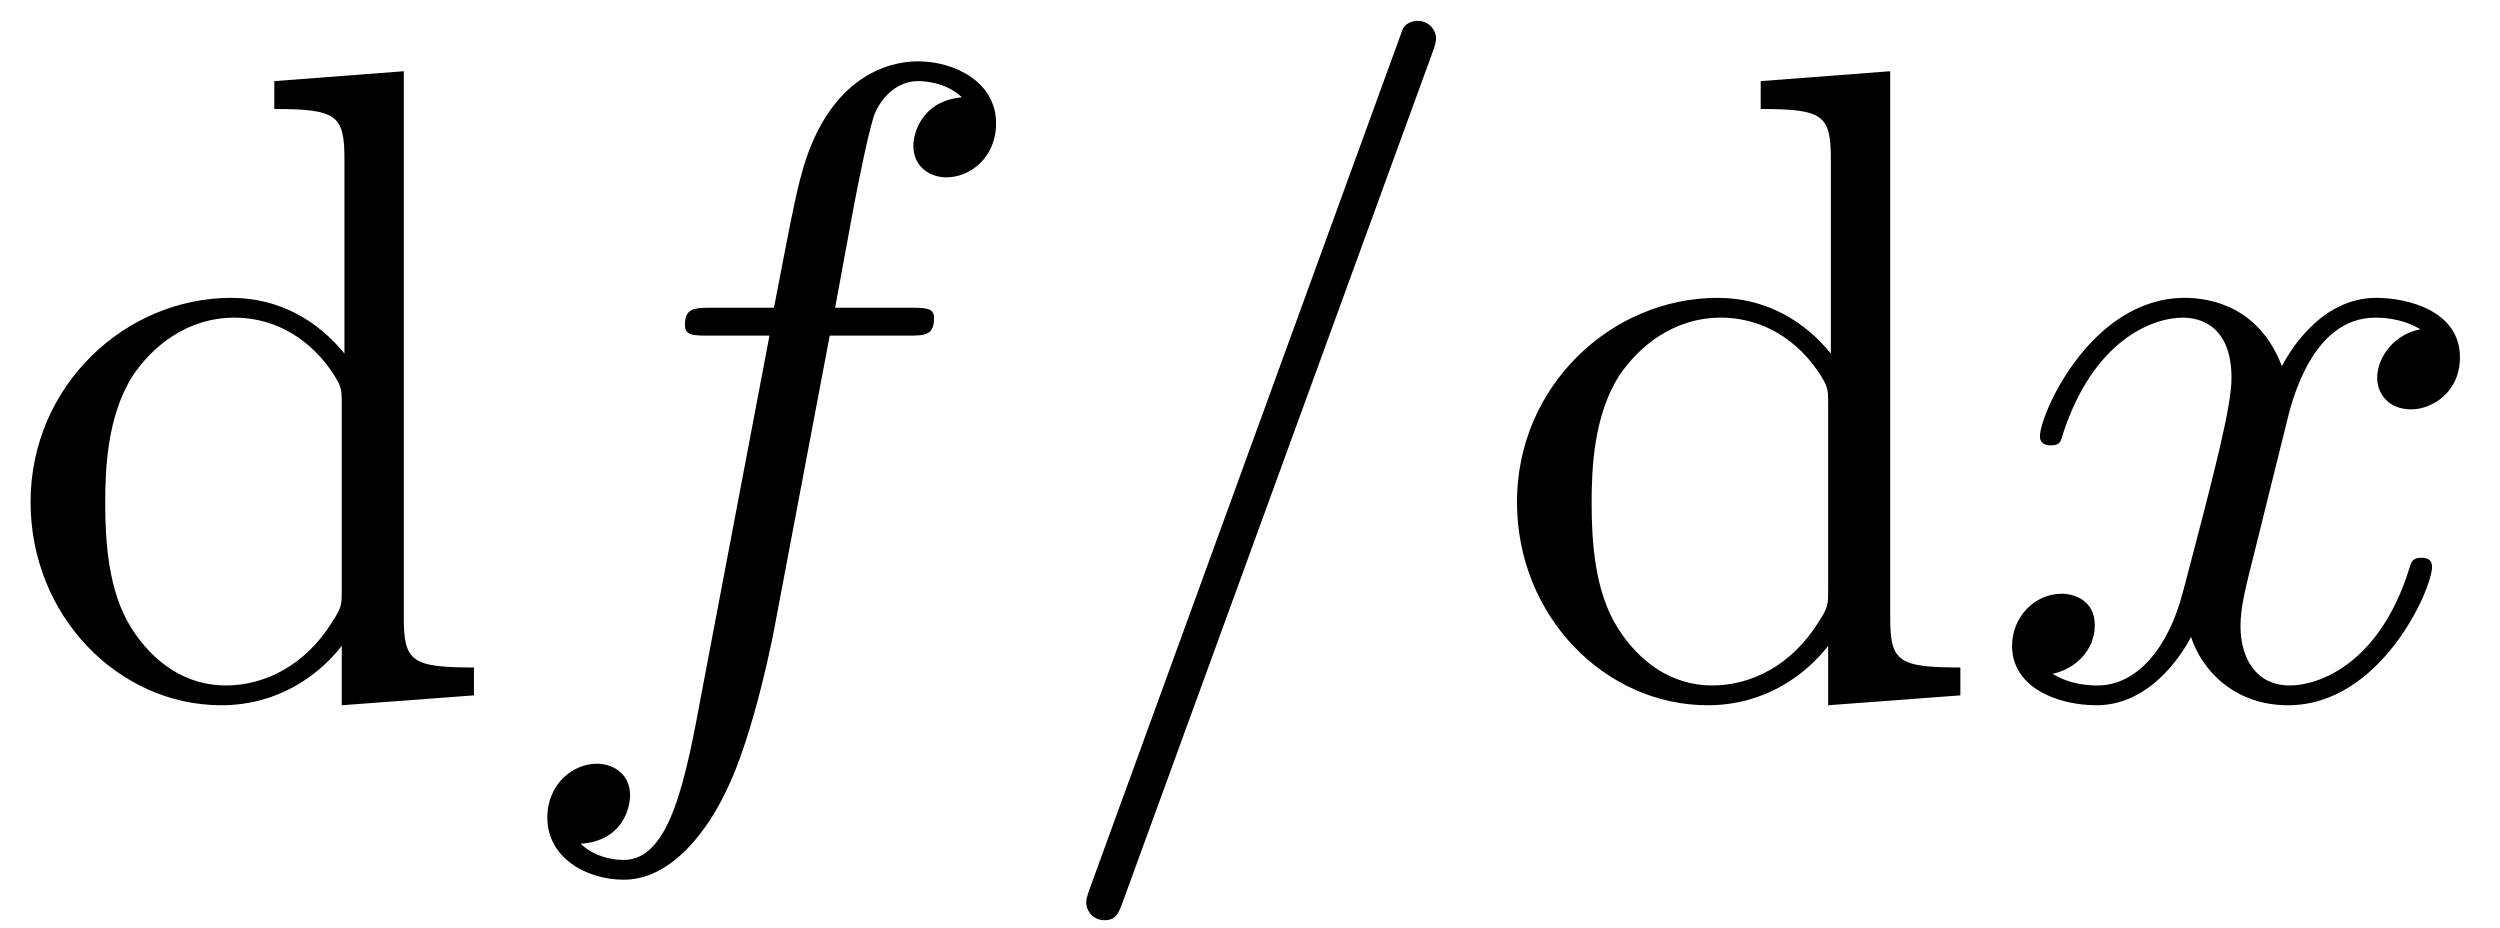
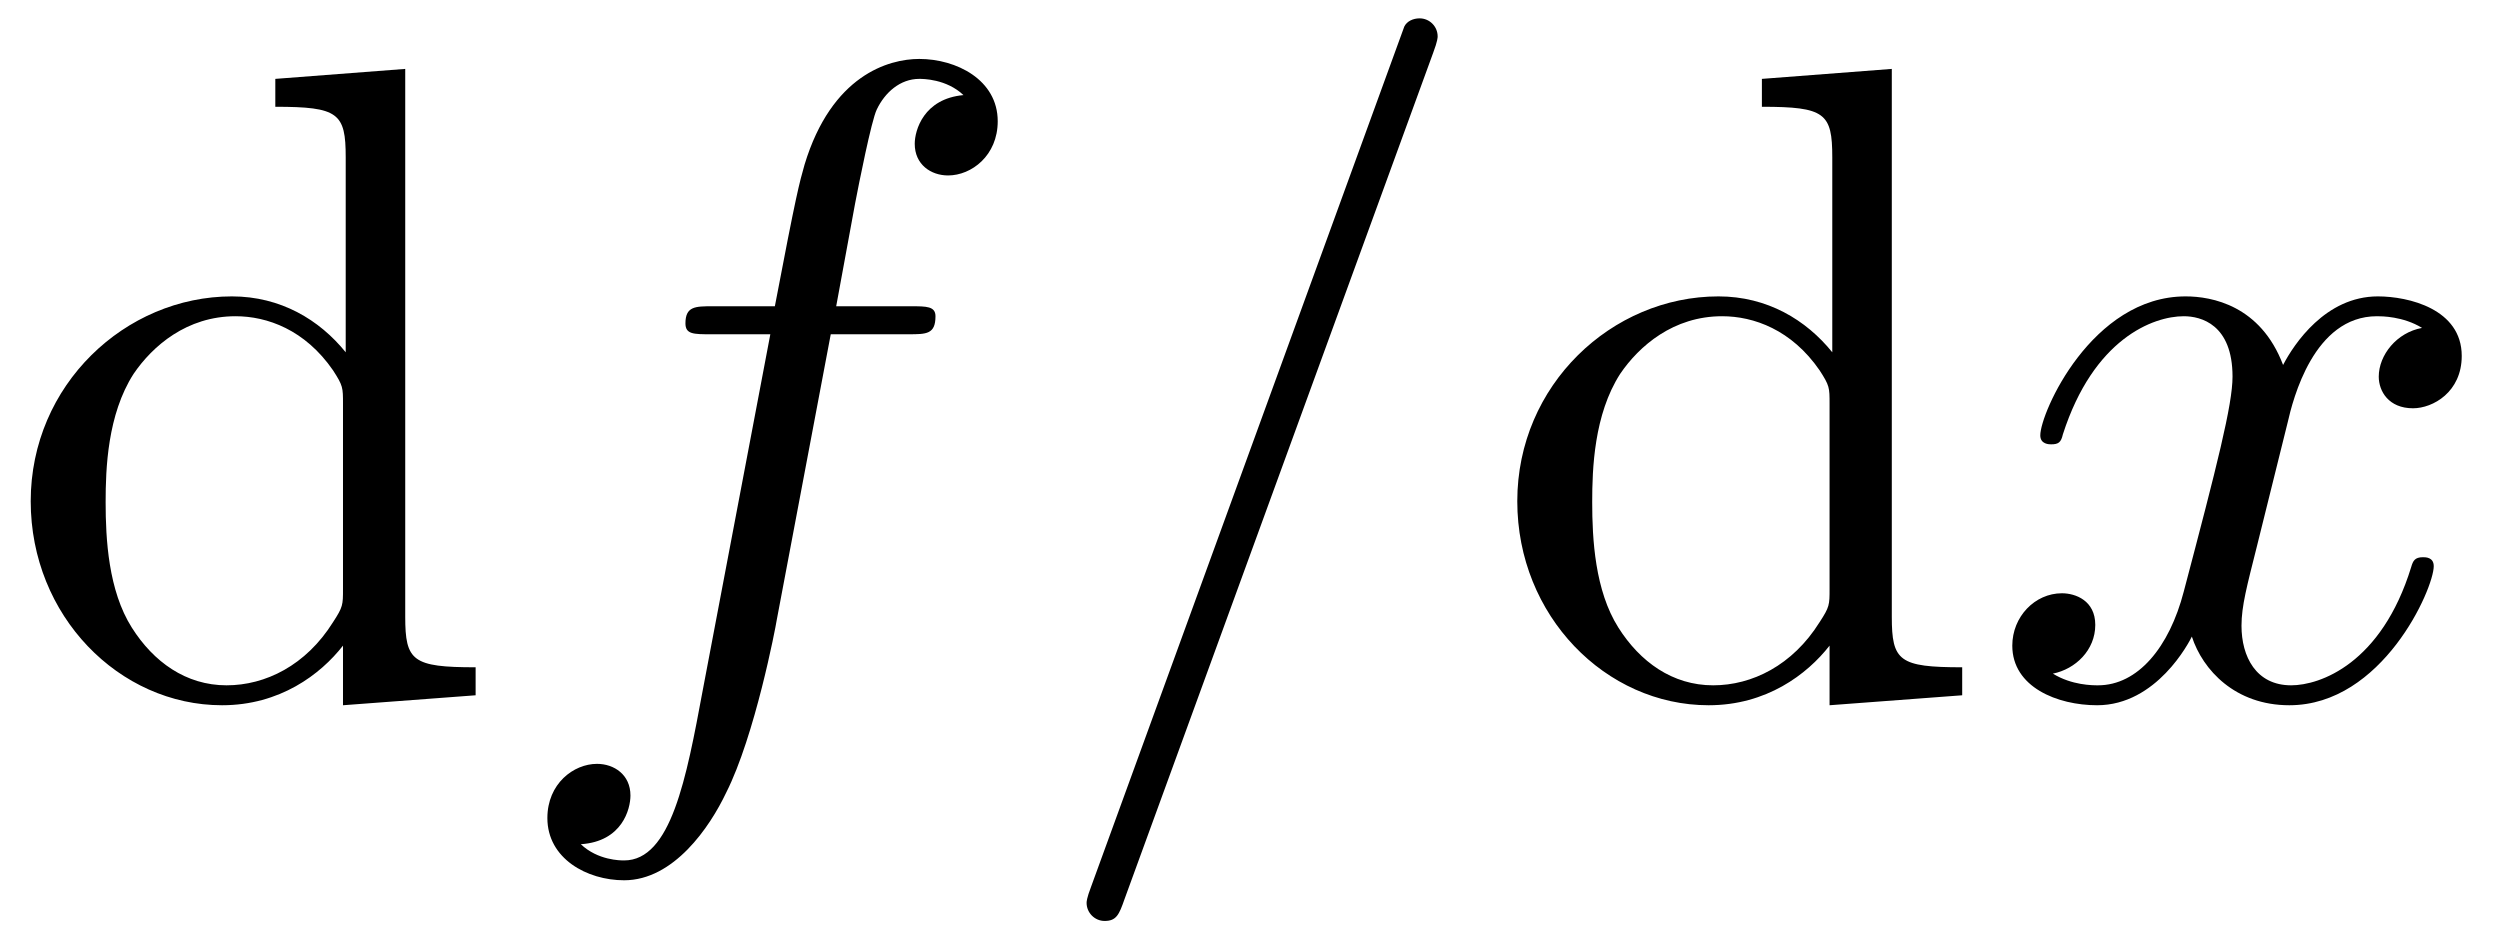
- <svg xmlns="http://www.w3.org/2000/svg" xmlns:xlink="http://www.w3.org/1999/xlink" height="13.351pt" version="1.1" viewBox="0 -9.914 36.003 13.151" width="36.003pt">
+ <svg xmlns="http://www.w3.org/2000/svg" xmlns:xlink="http://www.w3.org/1999/xlink" height="13.303pt" version="1.1" viewBox="0 -9.877 35.874 13.103" width="35.874pt">
  <defs>
-     <path d="M3.8 -0.55V0.11L5.27 0V-0.31C4.57 -0.31 4.49 -0.38 4.49 -0.87V-6.94L3.05 -6.83V-6.52C3.75 -6.52 3.83 -6.45 3.83 -5.96V-3.8C3.54 -4.16 3.11 -4.42 2.57 -4.42C1.39 -4.42 0.34 -3.44 0.34 -2.15C0.34 -0.88 1.32 0.11 2.46 0.11C3.1 0.11 3.55 -0.23 3.8 -0.55ZM3.8 -3.23V-1.18C3.8 -1 3.8 -0.98 3.69 -0.81C3.39 -0.33 2.94 -0.11 2.51 -0.11C2.06 -0.11 1.7 -0.37 1.46 -0.75C1.2 -1.16 1.17 -1.73 1.17 -2.14C1.17 -2.51 1.19 -3.11 1.48 -3.56C1.69 -3.87 2.07 -4.2 2.61 -4.2C2.96 -4.2 3.38 -4.05 3.69 -3.6C3.8 -3.43 3.8 -3.41 3.8 -3.23Z" id="g0-100" />
-     <path d="M4.39 -7.12C4.44 -7.25 4.44 -7.29 4.44 -7.3C4.44 -7.41 4.35 -7.5 4.24 -7.5C4.17 -7.5 4.1 -7.47 4.07 -7.41L0.6 2.12C0.55 2.25 0.55 2.29 0.55 2.3C0.55 2.41 0.64 2.5 0.75 2.5C0.88 2.5 0.91 2.43 0.97 2.26L4.39 -7.12Z" id="g1-61" />
-     <path d="M3.67 -4H4.53C4.73 -4 4.83 -4 4.83 -4.2C4.83 -4.31 4.73 -4.31 4.56 -4.31H3.73L3.94 -5.45C3.98 -5.66 4.12 -6.37 4.18 -6.49C4.27 -6.68 4.44 -6.83 4.65 -6.83C4.69 -6.83 4.95 -6.83 5.14 -6.65C4.7 -6.61 4.6 -6.26 4.6 -6.11C4.6 -5.88 4.78 -5.76 4.97 -5.76C5.23 -5.76 5.52 -5.98 5.52 -6.36C5.52 -6.82 5.06 -7.05 4.65 -7.05C4.31 -7.05 3.68 -6.87 3.38 -5.88C3.32 -5.67 3.29 -5.57 3.05 -4.31H2.36C2.17 -4.31 2.06 -4.31 2.06 -4.12C2.06 -4 2.15 -4 2.34 -4H3L2.25 -0.05C2.07 0.92 1.9 1.83 1.38 1.83C1.34 1.83 1.09 1.83 0.9 1.65C1.36 1.62 1.45 1.26 1.45 1.11C1.45 0.88 1.27 0.76 1.08 0.76C0.82 0.76 0.53 0.98 0.53 1.36C0.53 1.81 0.97 2.05 1.38 2.05C1.93 2.05 2.33 1.46 2.51 1.08C2.83 0.45 3.06 -0.76 3.07 -0.83L3.67 -4Z" id="g1-102" />
-     <path d="M3.34 -3.02C3.4 -3.28 3.63 -4.2 4.33 -4.2C4.38 -4.2 4.62 -4.2 4.83 -4.07C4.55 -4.02 4.35 -3.77 4.35 -3.53C4.35 -3.37 4.46 -3.18 4.73 -3.18C4.95 -3.18 5.27 -3.36 5.27 -3.76C5.27 -4.28 4.68 -4.42 4.34 -4.42C3.76 -4.42 3.41 -3.89 3.29 -3.66C3.04 -4.32 2.5 -4.42 2.21 -4.42C1.17 -4.42 0.6 -3.13 0.6 -2.88C0.6 -2.78 0.7 -2.78 0.72 -2.78C0.8 -2.78 0.83 -2.8 0.85 -2.89C1.19 -3.95 1.85 -4.2 2.19 -4.2C2.38 -4.2 2.73 -4.11 2.73 -3.53C2.73 -3.22 2.56 -2.55 2.19 -1.15C2.03 -0.53 1.68 -0.11 1.24 -0.11C1.18 -0.11 0.95 -0.11 0.74 -0.24C0.99 -0.29 1.21 -0.5 1.21 -0.78C1.21 -1.05 0.99 -1.13 0.84 -1.13C0.54 -1.13 0.29 -0.87 0.29 -0.55C0.29 -0.09 0.79 0.11 1.23 0.11C1.89 0.11 2.25 -0.59 2.28 -0.65C2.4 -0.28 2.76 0.11 3.36 0.11C4.39 0.11 4.96 -1.18 4.96 -1.43C4.96 -1.53 4.87 -1.53 4.84 -1.53C4.75 -1.53 4.73 -1.49 4.71 -1.42C4.38 -0.35 3.7 -0.11 3.38 -0.11C2.99 -0.11 2.83 -0.43 2.83 -0.77C2.83 -0.99 2.89 -1.21 3 -1.65L3.34 -3.02Z" id="g1-120" />
+     <path d="M4.374 -7.093C4.423 -7.223 4.423 -7.263 4.423 -7.273C4.423 -7.382 4.334 -7.472 4.224 -7.472C4.154 -7.472 4.085 -7.442 4.055 -7.382L0.598 2.112C0.548 2.242 0.548 2.281 0.548 2.291C0.548 2.401 0.638 2.491 0.747 2.491C0.877 2.491 0.907 2.421 0.966 2.252L4.374 -7.093Z" id="g0-61" />
+     <path d="M3.656 -3.985H4.513C4.712 -3.985 4.812 -3.985 4.812 -4.184C4.812 -4.294 4.712 -4.294 4.543 -4.294H3.716L3.925 -5.43C3.965 -5.639 4.105 -6.346 4.164 -6.466C4.254 -6.655 4.423 -6.804 4.633 -6.804C4.672 -6.804 4.932 -6.804 5.121 -6.625C4.682 -6.585 4.583 -6.237 4.583 -6.087C4.583 -5.858 4.762 -5.738 4.951 -5.738C5.21 -5.738 5.499 -5.958 5.499 -6.336C5.499 -6.795 5.041 -7.024 4.633 -7.024C4.294 -7.024 3.666 -6.844 3.367 -5.858C3.308 -5.649 3.278 -5.549 3.039 -4.294H2.351C2.162 -4.294 2.052 -4.294 2.052 -4.105C2.052 -3.985 2.142 -3.985 2.331 -3.985H2.989L2.242 -0.05C2.062 0.917 1.893 1.823 1.375 1.823C1.335 1.823 1.086 1.823 0.897 1.644C1.355 1.614 1.445 1.255 1.445 1.106C1.445 0.877 1.265 0.757 1.076 0.757C0.817 0.757 0.528 0.976 0.528 1.355C0.528 1.803 0.966 2.042 1.375 2.042C1.923 2.042 2.321 1.455 2.501 1.076C2.819 0.448 3.049 -0.757 3.059 -0.827L3.656 -3.985Z" id="g0-102" />
+     <path d="M3.328 -3.009C3.387 -3.268 3.616 -4.184 4.314 -4.184C4.364 -4.184 4.603 -4.184 4.812 -4.055C4.533 -4.005 4.334 -3.756 4.334 -3.517C4.334 -3.357 4.443 -3.168 4.712 -3.168C4.932 -3.168 5.25 -3.347 5.25 -3.746C5.25 -4.264 4.663 -4.403 4.324 -4.403C3.746 -4.403 3.397 -3.875 3.278 -3.646C3.029 -4.304 2.491 -4.403 2.202 -4.403C1.166 -4.403 0.598 -3.118 0.598 -2.869C0.598 -2.77 0.697 -2.77 0.717 -2.77C0.797 -2.77 0.827 -2.79 0.847 -2.879C1.186 -3.935 1.843 -4.184 2.182 -4.184C2.371 -4.184 2.72 -4.095 2.72 -3.517C2.72 -3.208 2.55 -2.54 2.182 -1.146C2.022 -0.528 1.674 -0.11 1.235 -0.11C1.176 -0.11 0.946 -0.11 0.737 -0.239C0.986 -0.289 1.205 -0.498 1.205 -0.777C1.205 -1.046 0.986 -1.126 0.837 -1.126C0.538 -1.126 0.289 -0.867 0.289 -0.548C0.289 -0.09 0.787 0.11 1.225 0.11C1.883 0.11 2.242 -0.588 2.271 -0.648C2.391 -0.279 2.75 0.11 3.347 0.11C4.374 0.11 4.941 -1.176 4.941 -1.425C4.941 -1.524 4.852 -1.524 4.822 -1.524C4.732 -1.524 4.712 -1.484 4.692 -1.415C4.364 -0.349 3.686 -0.11 3.367 -0.11C2.979 -0.11 2.819 -0.428 2.819 -0.767C2.819 -0.986 2.879 -1.205 2.989 -1.644L3.328 -3.009Z" id="g0-120" />
+     <path d="M3.786 -0.548V0.11L5.25 0V-0.309C4.553 -0.309 4.473 -0.379 4.473 -0.867V-6.914L3.039 -6.804V-6.496C3.736 -6.496 3.816 -6.426 3.816 -5.938V-3.786C3.527 -4.144 3.098 -4.403 2.56 -4.403C1.385 -4.403 0.339 -3.427 0.339 -2.142C0.339 -0.877 1.315 0.11 2.451 0.11C3.088 0.11 3.537 -0.229 3.786 -0.548ZM3.786 -3.218V-1.176C3.786 -0.996 3.786 -0.976 3.676 -0.807C3.377 -0.329 2.929 -0.11 2.501 -0.11C2.052 -0.11 1.694 -0.369 1.455 -0.747C1.196 -1.156 1.166 -1.724 1.166 -2.132C1.166 -2.501 1.186 -3.098 1.474 -3.547C1.684 -3.856 2.062 -4.184 2.6 -4.184C2.949 -4.184 3.367 -4.035 3.676 -3.587C3.786 -3.417 3.786 -3.397 3.786 -3.218Z" id="g1-100" />
  </defs>
-   <g id="page1" transform="matrix(1.29514 0 0 1.29514 0 0)">
-     <use x="0" xlink:href="#g0-100" y="0" />
-     <use x="5.556" xlink:href="#g1-102" y="0" />
-     <use x="11.528" xlink:href="#g1-61" y="0" />
-     <use x="16.528" xlink:href="#g0-100" y="0" />
-     <use x="22.083" xlink:href="#g1-120" y="0" />
+   <g id="page1" transform="matrix(1.3 0 0 1.3 0 0)">
+     <use x="0" xlink:href="#g1-100" y="0" />
+     <use x="5.514" xlink:href="#g0-102" y="0" />
+     <use x="11.446" xlink:href="#g0-61" y="0" />
+     <use x="16.409" xlink:href="#g1-100" y="0" />
+     <use x="21.923" xlink:href="#g0-120" y="0" />
  </g>
</svg>
